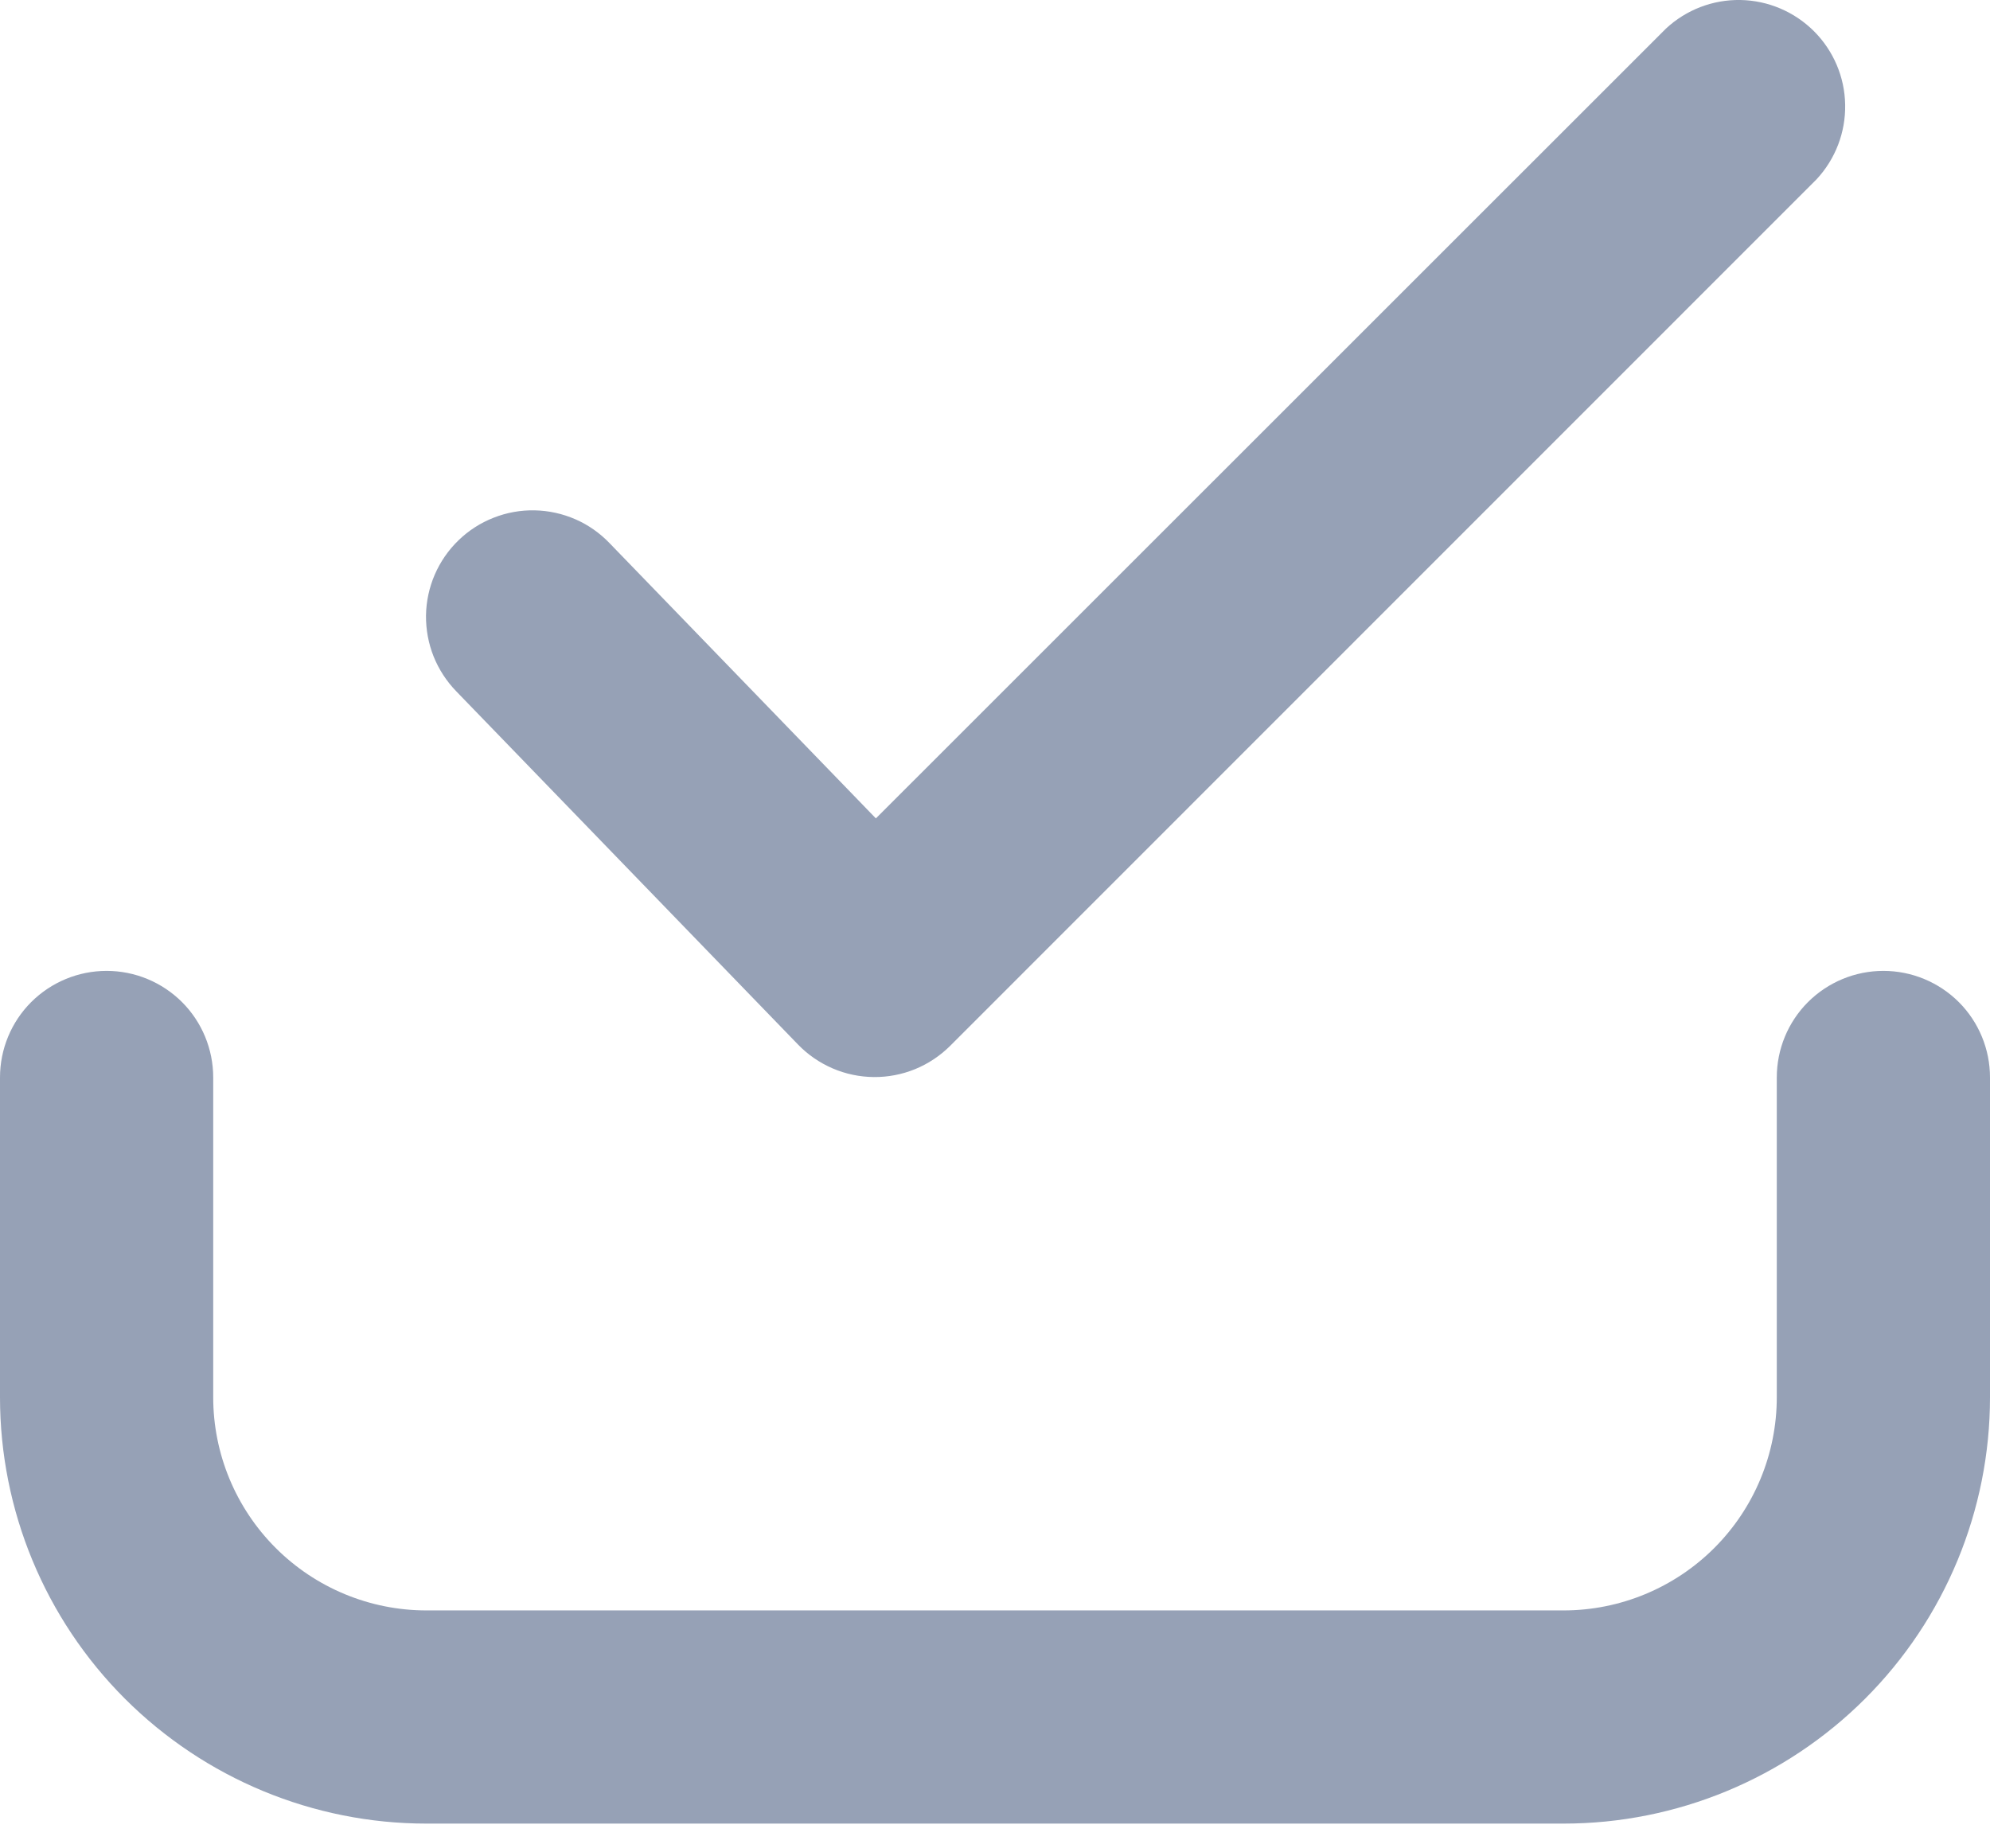
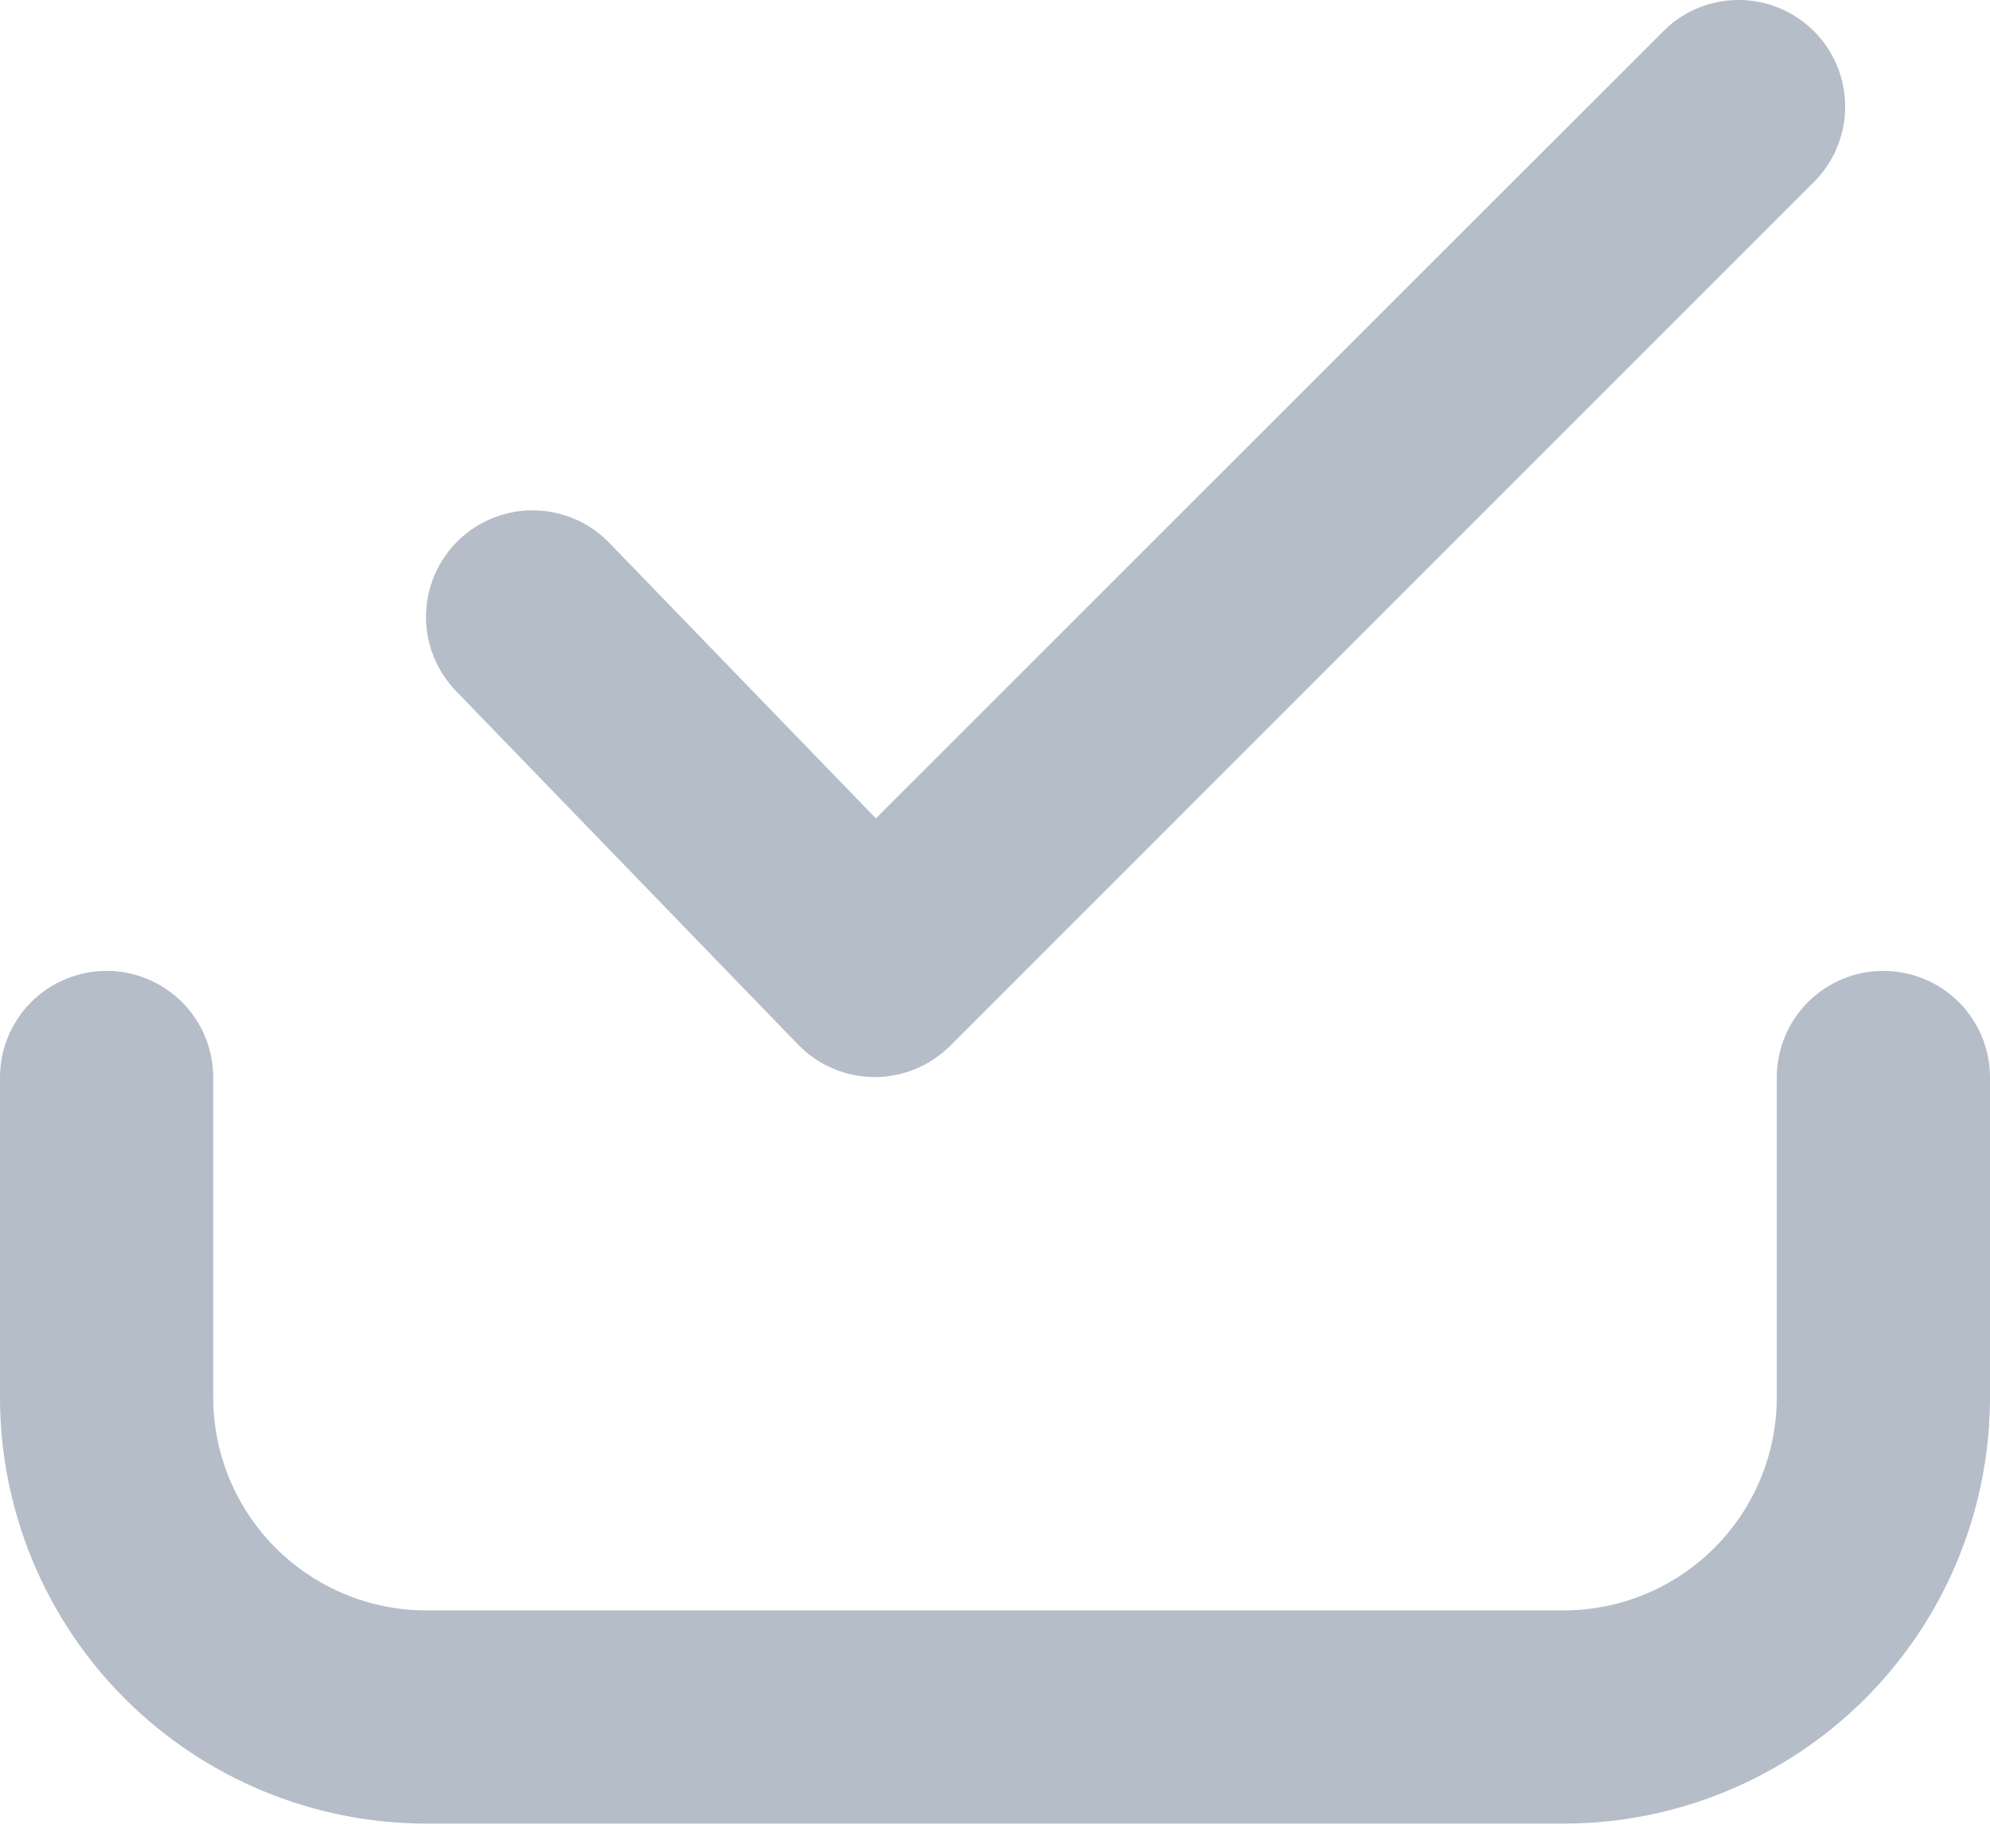
<svg xmlns="http://www.w3.org/2000/svg" width="28" height="26" viewBox="0 0 28 26" fill="none">
-   <path id="Vector" fill-rule="evenodd" clip-rule="evenodd" d="M25.56 2.523C25.825 2.238 25.969 1.862 25.962 1.474C25.956 1.085 25.798 0.714 25.523 0.439C25.248 0.165 24.878 0.007 24.489 0C24.1 -0.007 23.724 0.138 23.44 0.403L12.324 11.517L8.578 7.645C8.441 7.502 8.278 7.387 8.097 7.308C7.916 7.229 7.721 7.186 7.523 7.182C7.326 7.178 7.129 7.213 6.945 7.286C6.761 7.358 6.593 7.466 6.451 7.604C6.309 7.741 6.196 7.905 6.117 8.087C6.039 8.268 5.997 8.463 5.994 8.661C5.992 8.859 6.028 9.055 6.101 9.238C6.175 9.422 6.284 9.589 6.422 9.731L11.228 14.699C11.366 14.842 11.532 14.956 11.715 15.035C11.898 15.114 12.095 15.155 12.294 15.157C12.493 15.159 12.691 15.121 12.875 15.046C13.059 14.971 13.227 14.859 13.368 14.719L25.56 2.523ZM3 15.163C3 14.765 2.842 14.383 2.561 14.102C2.279 13.821 1.898 13.663 1.5 13.663C1.102 13.663 0.721 13.821 0.439 14.102C0.158 14.383 5.92805e-09 14.765 0 15.163V19.663C0 21.254 0.632 22.78 1.757 23.905C2.883 25.03 4.409 25.663 6 25.663H22C23.591 25.663 25.117 25.03 26.243 23.905C27.368 22.78 28 21.254 28 19.663V15.163C28 14.765 27.842 14.383 27.561 14.102C27.279 13.821 26.898 13.663 26.5 13.663C26.102 13.663 25.721 13.821 25.439 14.102C25.158 14.383 25 14.765 25 15.163V19.663C25 20.458 24.684 21.221 24.121 21.784C23.559 22.346 22.796 22.663 22 22.663H6C5.204 22.663 4.441 22.346 3.879 21.784C3.316 21.221 3 20.458 3 19.663V15.163Z" fill="hsl(218, 18%, 65%)" />
+   <path id="Vector" fill-rule="evenodd" clip-rule="evenodd" d="M25.56 2.523C25.825 2.238 25.969 1.862 25.962 1.474C25.956 1.085 25.798 0.714 25.523 0.439C25.248 0.165 24.878 0.007 24.489 0C24.1 -0.007 23.724 0.138 23.44 0.403L12.324 11.517L8.578 7.645C8.441 7.502 8.278 7.387 8.097 7.308C7.916 7.229 7.721 7.186 7.523 7.182C7.326 7.178 7.129 7.213 6.945 7.286C6.761 7.358 6.593 7.466 6.451 7.604C6.309 7.741 6.196 7.905 6.117 8.087C6.039 8.268 5.997 8.463 5.994 8.661C5.992 8.859 6.028 9.055 6.101 9.238C6.175 9.422 6.284 9.589 6.422 9.731L11.228 14.699C11.366 14.842 11.532 14.956 11.715 15.035C11.898 15.114 12.095 15.155 12.294 15.157C12.493 15.159 12.691 15.121 12.875 15.046C13.059 14.971 13.227 14.859 13.368 14.719L25.56 2.523ZM3 15.163C3 14.765 2.842 14.383 2.561 14.102C2.279 13.821 1.898 13.663 1.5 13.663C1.102 13.663 0.721 13.821 0.439 14.102C0.158 14.383 5.92805e-09 14.765 0 15.163V19.663C0 21.254 0.632 22.78 1.757 23.905C2.883 25.03 4.409 25.663 6 25.663H22C23.591 25.663 25.117 25.03 26.243 23.905C27.368 22.78 28 21.254 28 19.663V15.163C28 14.765 27.842 14.383 27.561 14.102C27.279 13.821 26.898 13.663 26.5 13.663C26.102 13.663 25.721 13.821 25.439 14.102C25.158 14.383 25 14.765 25 15.163V19.663C25 20.458 24.684 21.221 24.121 21.784C23.559 22.346 22.796 22.663 22 22.663H6C5.204 22.663 4.441 22.346 3.879 21.784C3.316 21.221 3 20.458 3 19.663V15.163Z" fill="hsl(218, 16%, 75%)" />
</svg>
